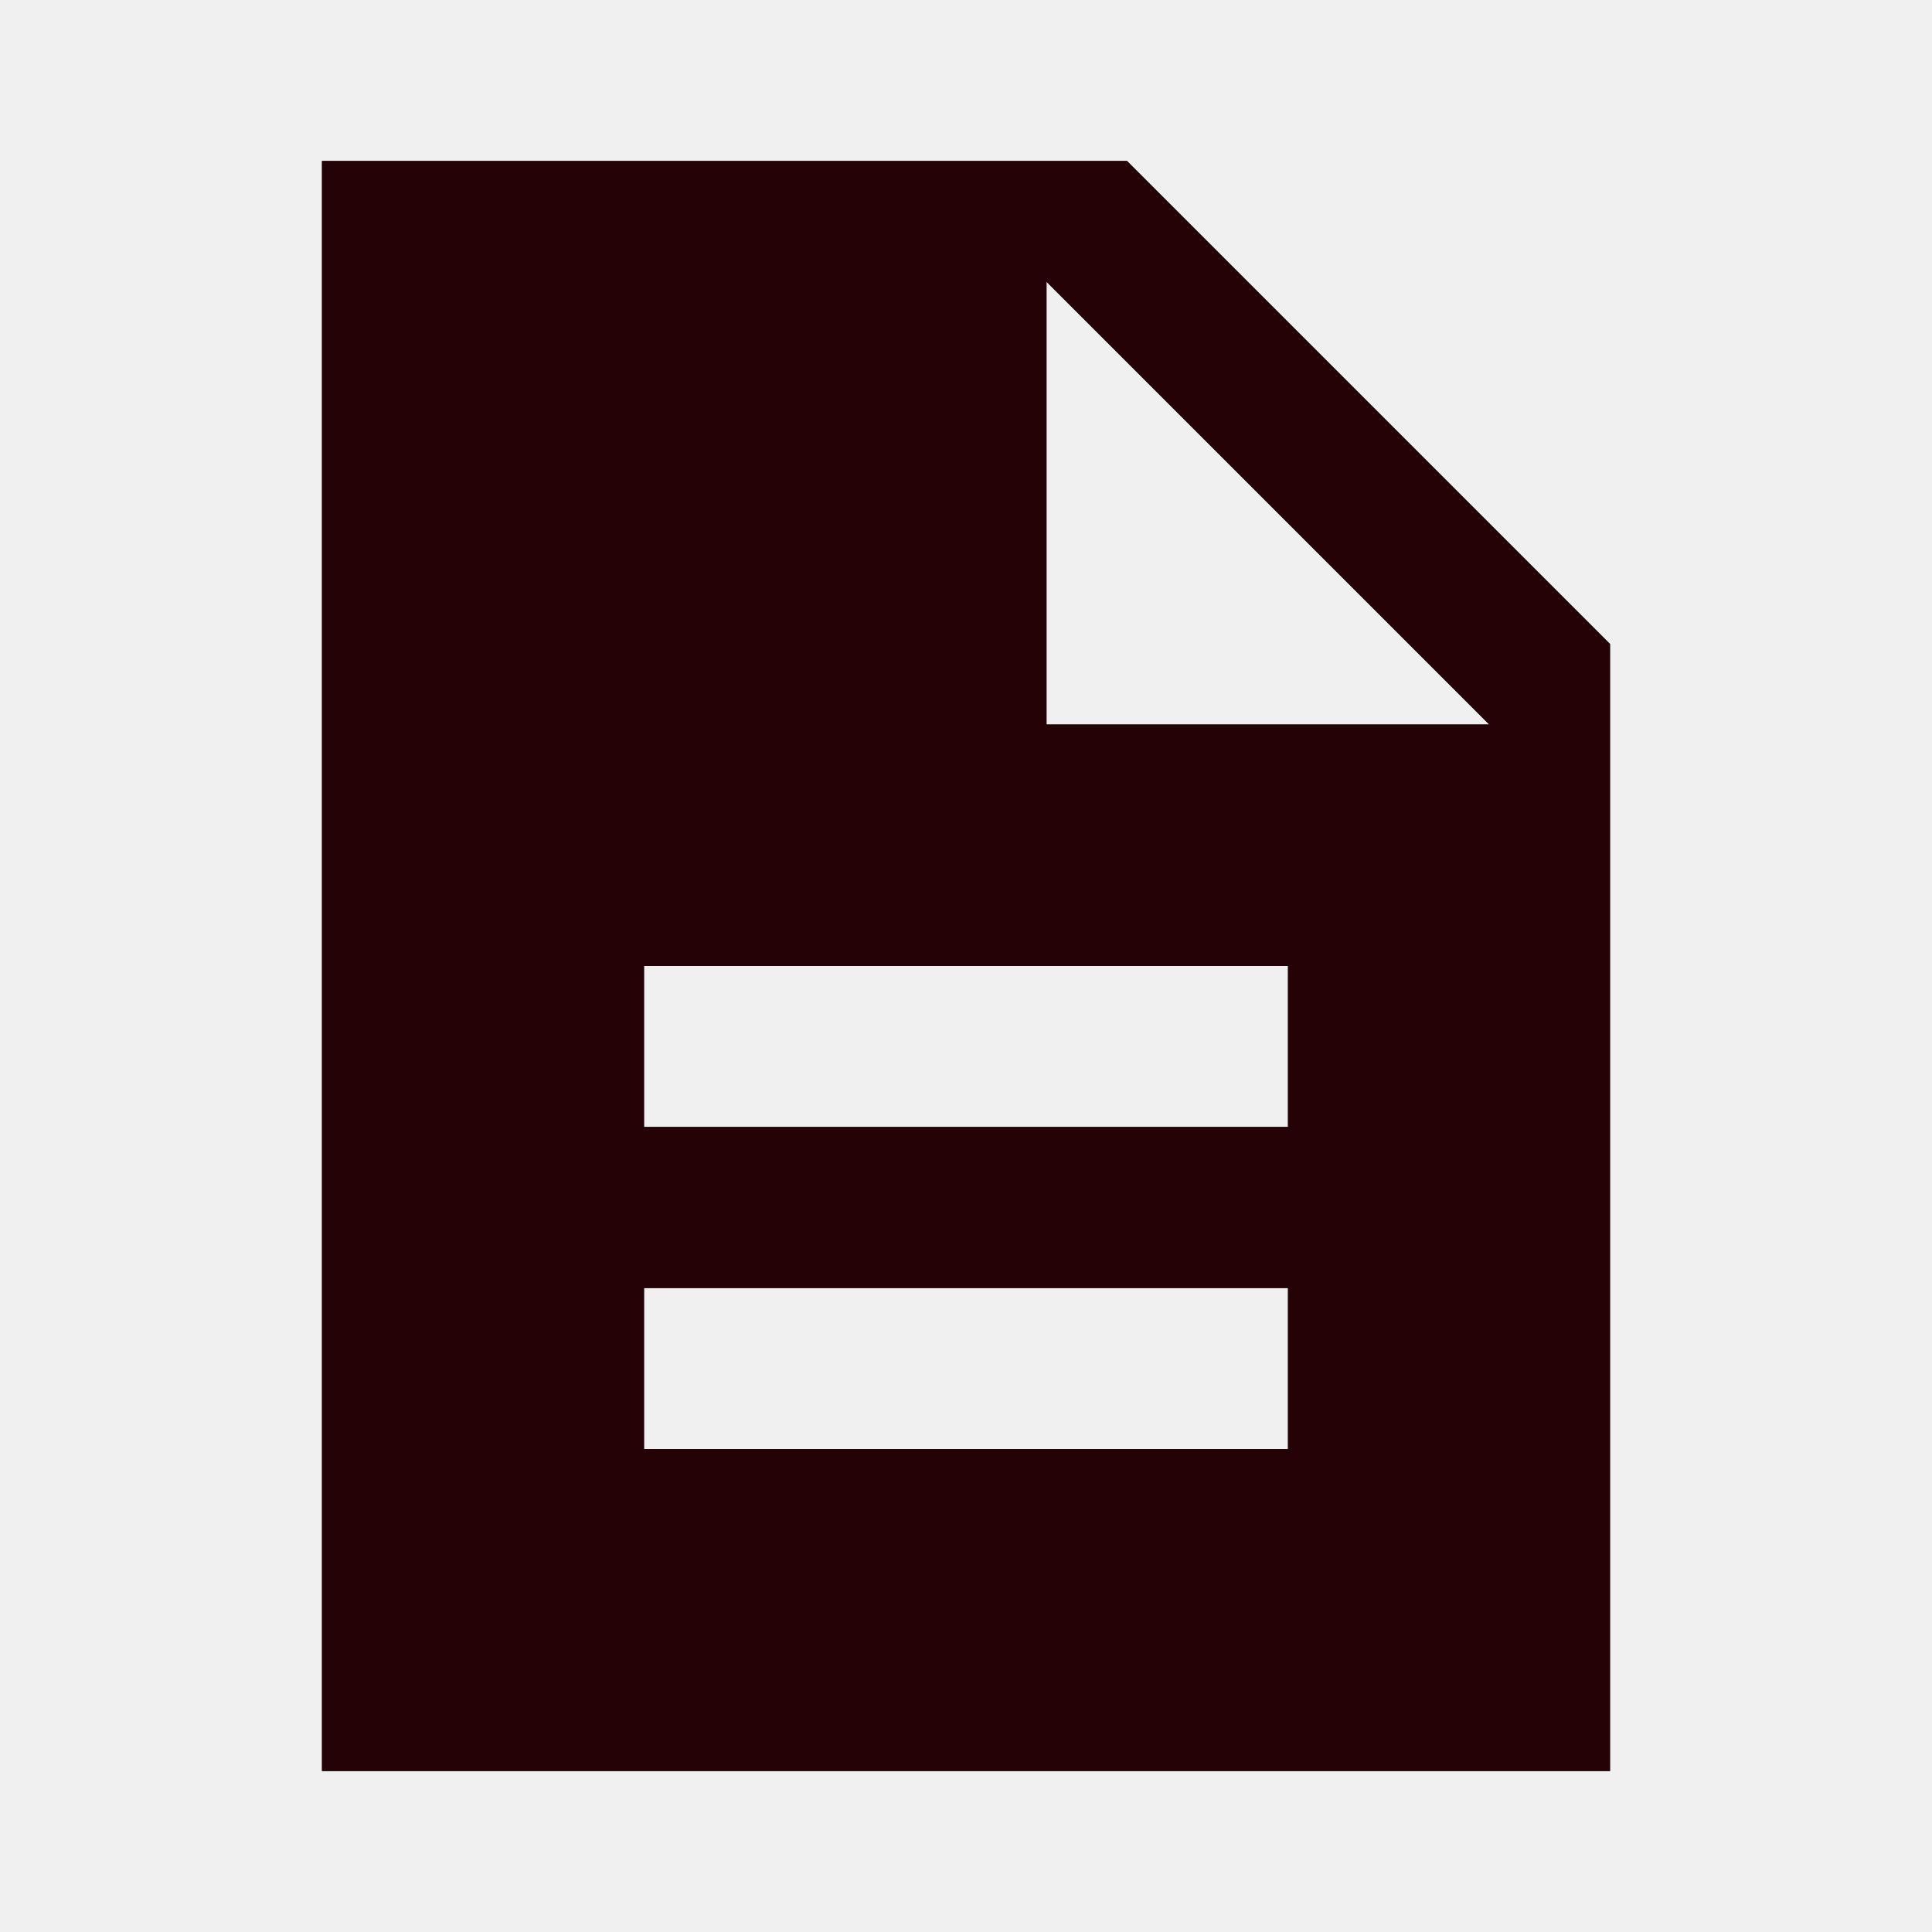
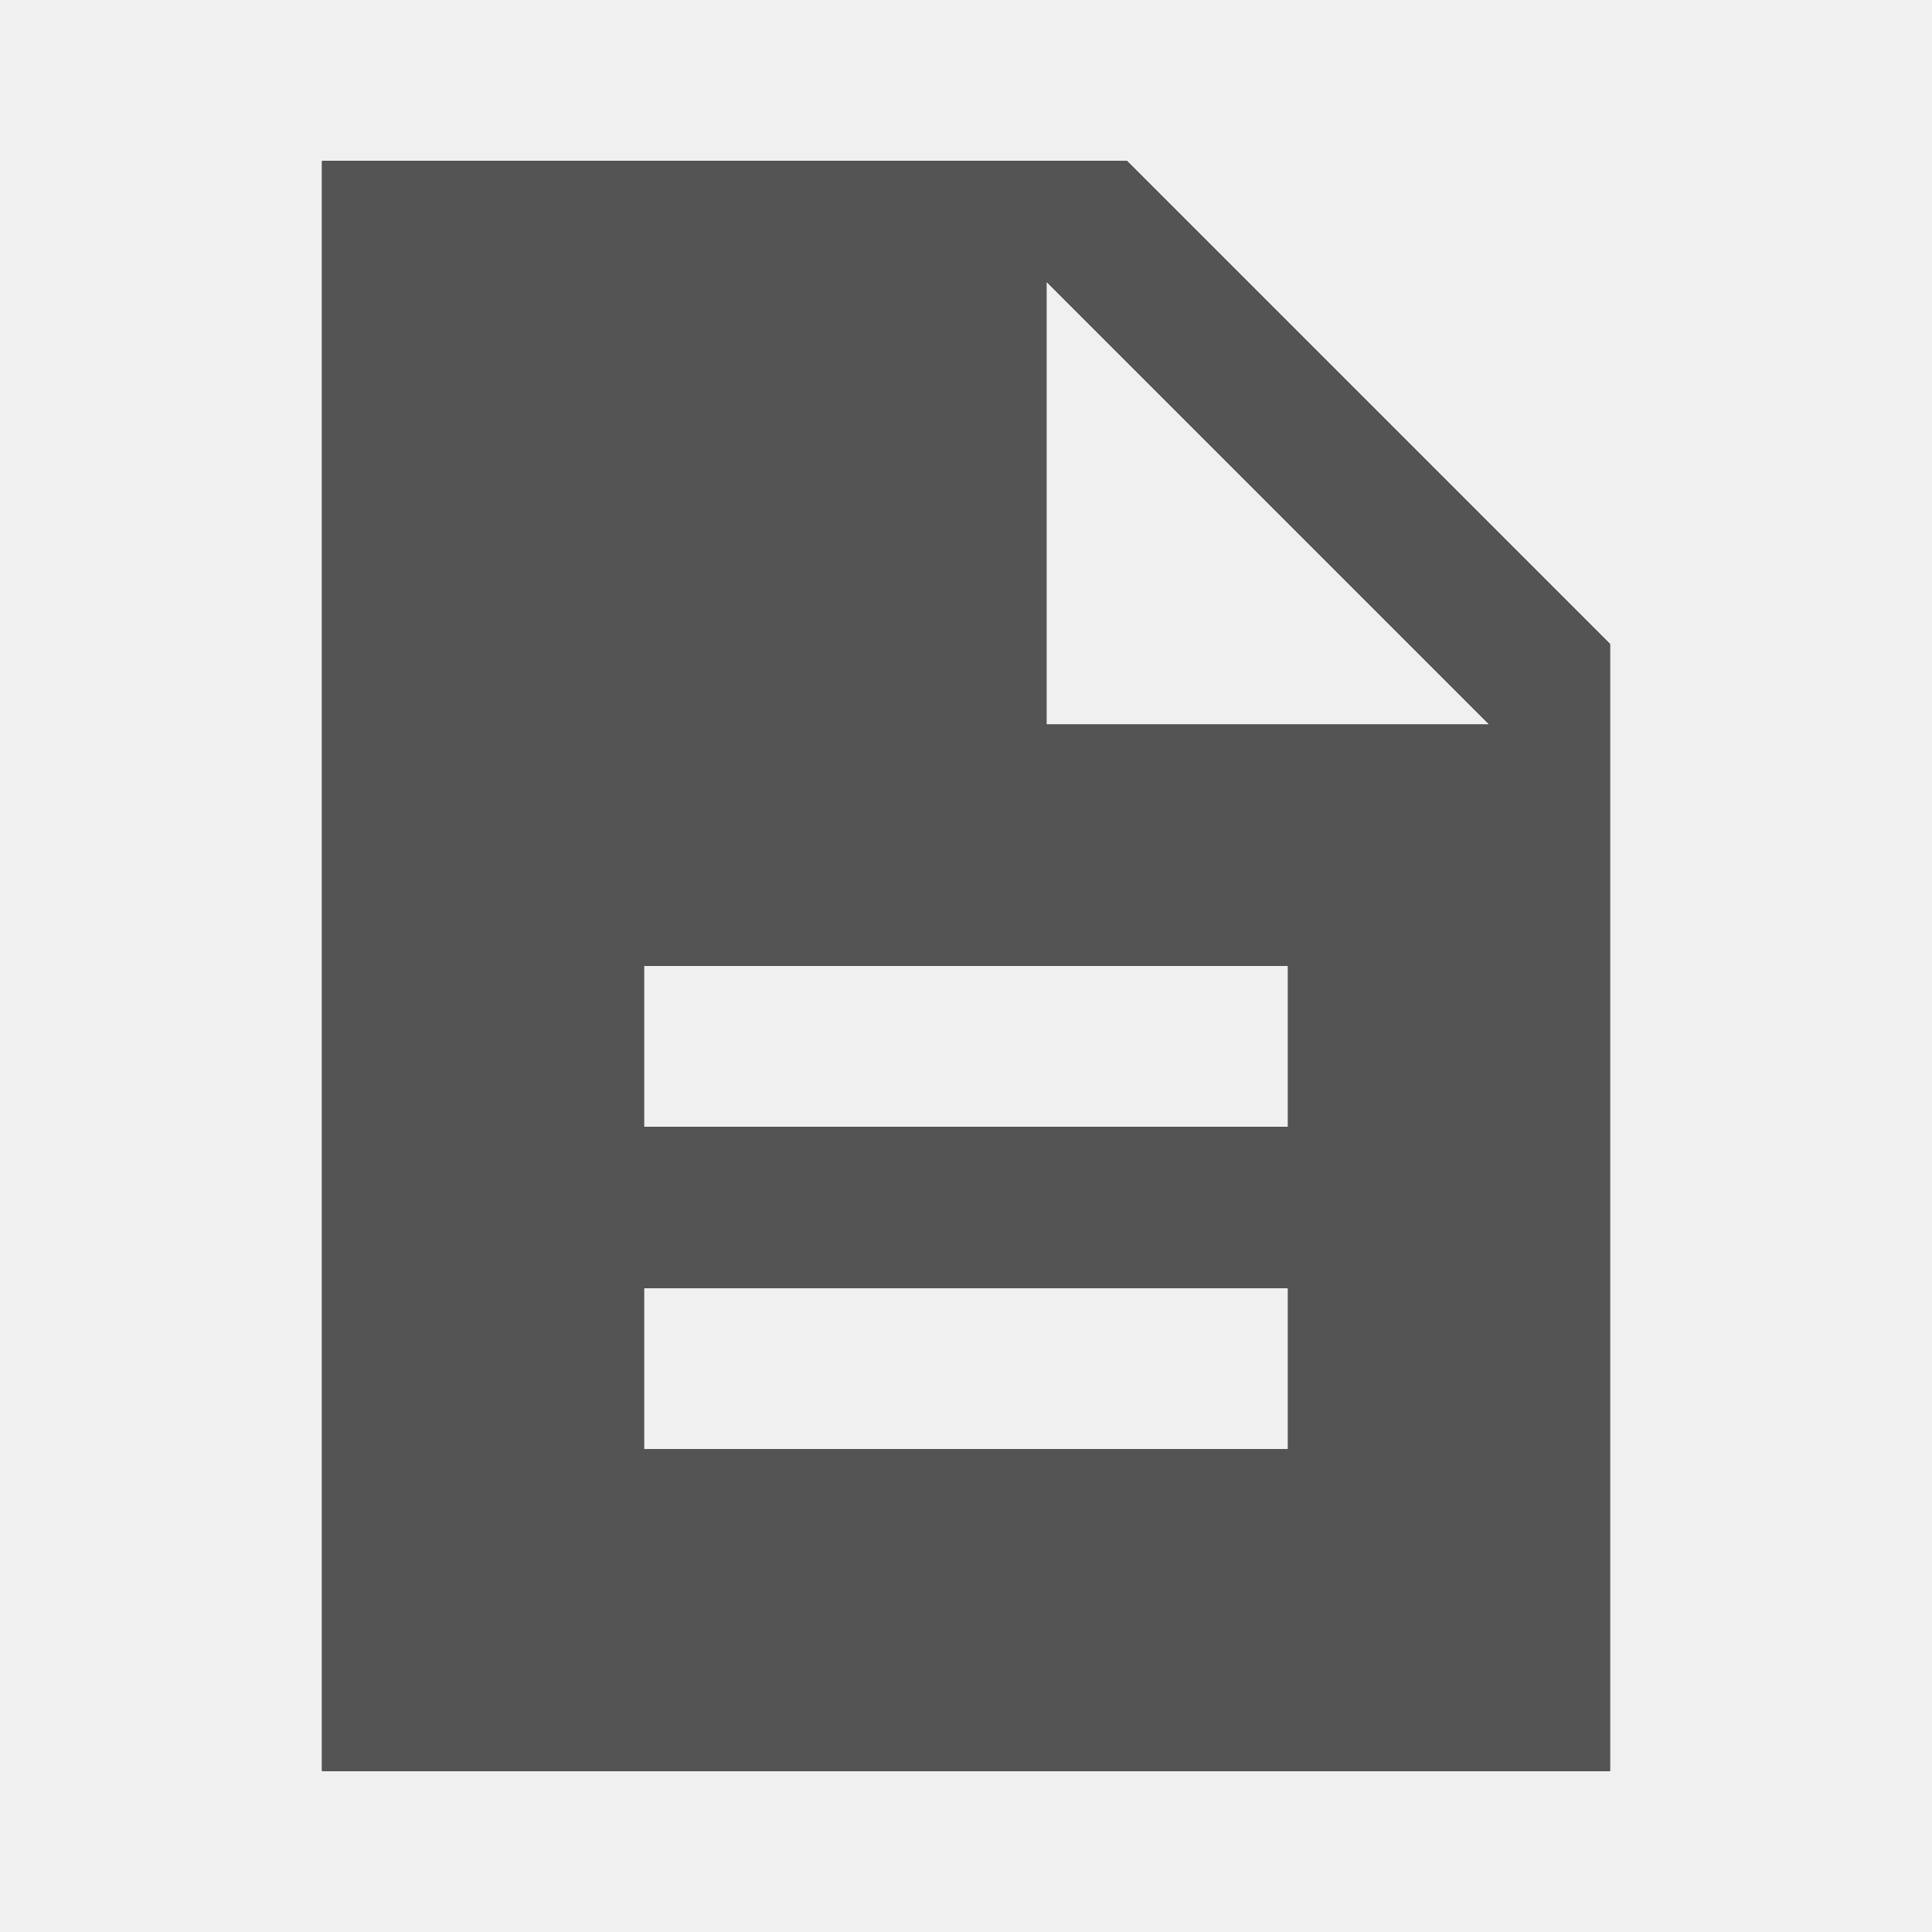
<svg xmlns="http://www.w3.org/2000/svg" xmlns:xlink="http://www.w3.org/1999/xlink" width="24px" height="24px" viewBox="0 0 24 24" version="1.1">
  <defs>
    <path d="M14,2 L4,2 L4,22 L20,22 L20,8 L14,2 Z M16,18 L8,18 L8,16 L16,16 L16,18 Z M16,14 L8,14 L8,12 L16,12 L16,14 Z M13,9 L13,3.5 L18.5,9 L13,9 Z" id="path-1" />
  </defs>
  <g id="Atom/icon/text" stroke="none" stroke-width="1" fill="none" fill-rule="evenodd">
    <mask id="mask-2" fill="white">
      <use xlink:href="#path-1" />
    </mask>
    <use id="Shape" fill="#000000" fill-rule="nonzero" xlink:href="#path-1" />
-     <g id="Atom/color/black" mask="url(#mask-2)" fill="#240205">
+     <g id="Atom/color/black" mask="url(#mask-2)" fill="#545454">
      <rect id="Rectangle" x="0" y="0" width="24" height="24" />
    </g>
  </g>
</svg>
